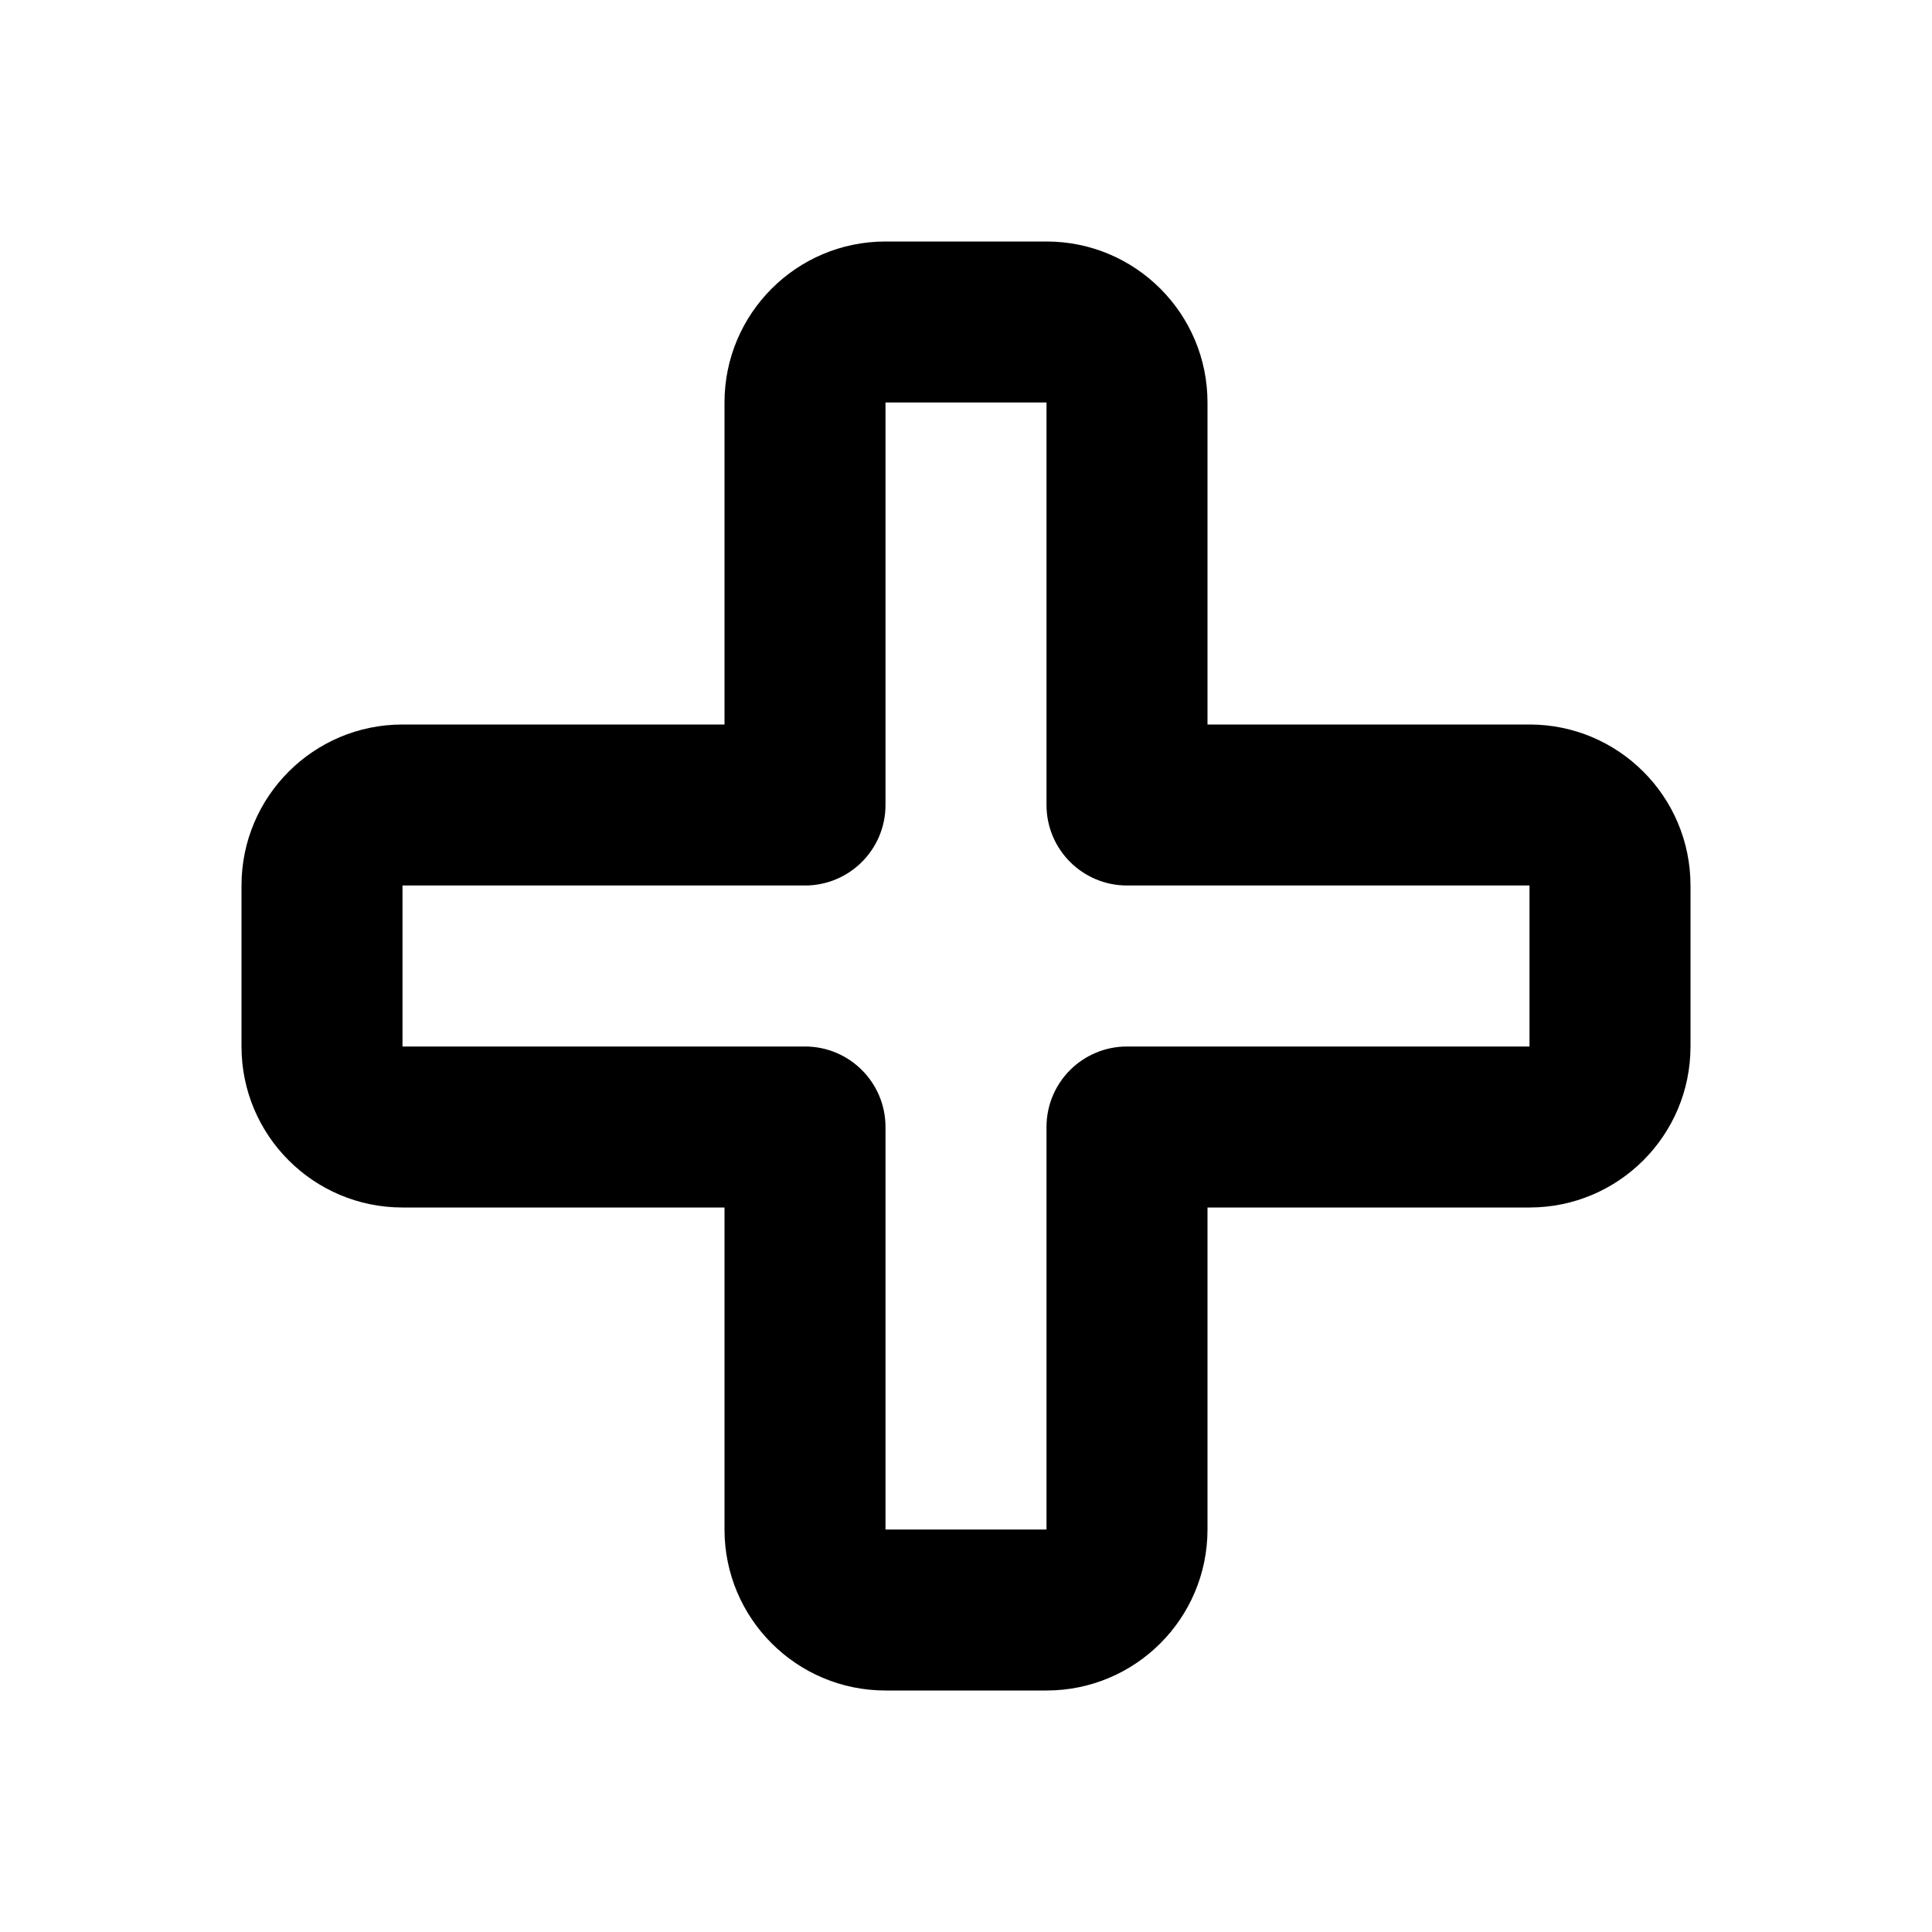
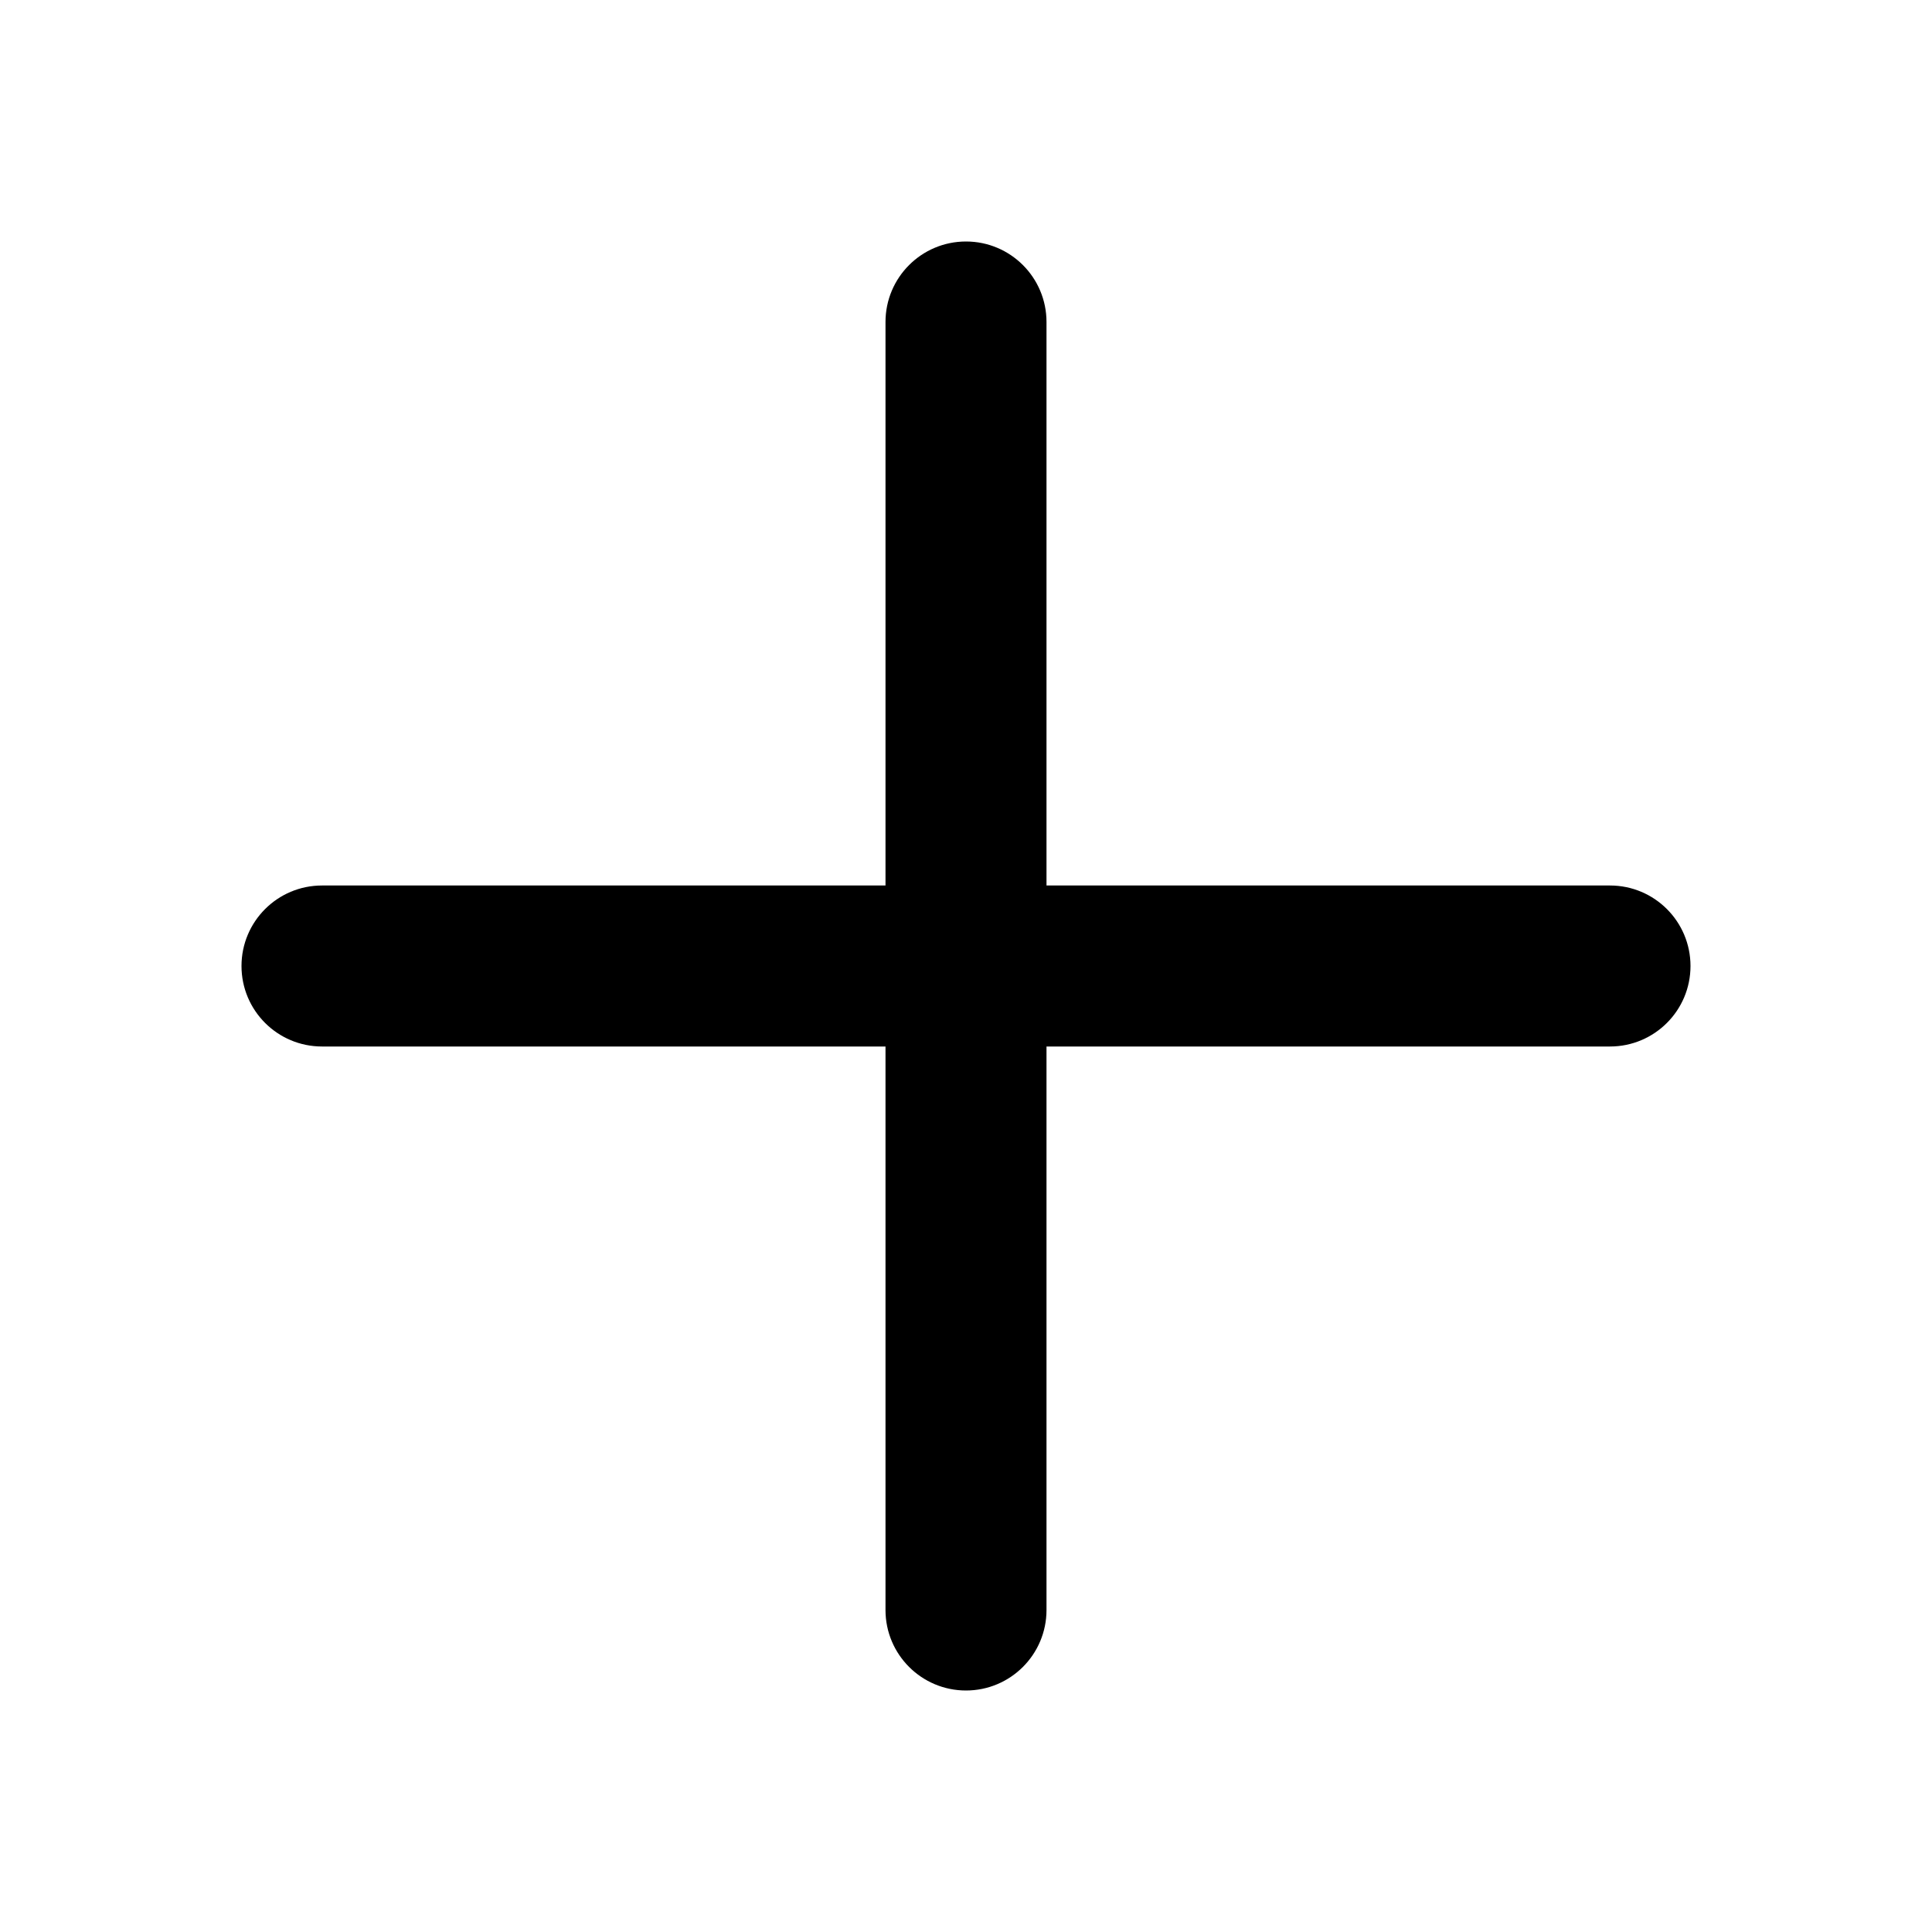
- <svg xmlns="http://www.w3.org/2000/svg" width="24" height="24" viewBox="0 0 24 24">
-   <path class="plus" fill="currentColor" d="M9 5a2 2 0 0 1 2-2h2a2 2 0 0 1 2 2v4h4a2 2 0 0 1 2 2v2a2 2 0 0 1-2 2h-4v4a2 2 0 0 1-2 2h-2a2 2 0 0 1-2-2v-4H5a2 2 0 0 1-2-2v-2a2 2 0 0 1 2-2h4zm4 0h-2v5a1 1 0 0 1-1 1H5v2h5a1 1 0 0 1 1 1v5h2v-5a1 1 0 0 1 1-1h5v-2h-5a1 1 0 0 1-1-1z" />
+ <svg xmlns="http://www.w3.org/2000/svg" width="24" height="24" viewbox="0 0 24 24">
+   <path class="plus" fill="currentColor" d="M11 20a1 1 0 1 0 2 0v-7h7a1 1 0 1 0 0-2h-7V4a1 1 0 1 0-2 0v7H4a1 1 0 1 0 0 2h7z" />
</svg>
